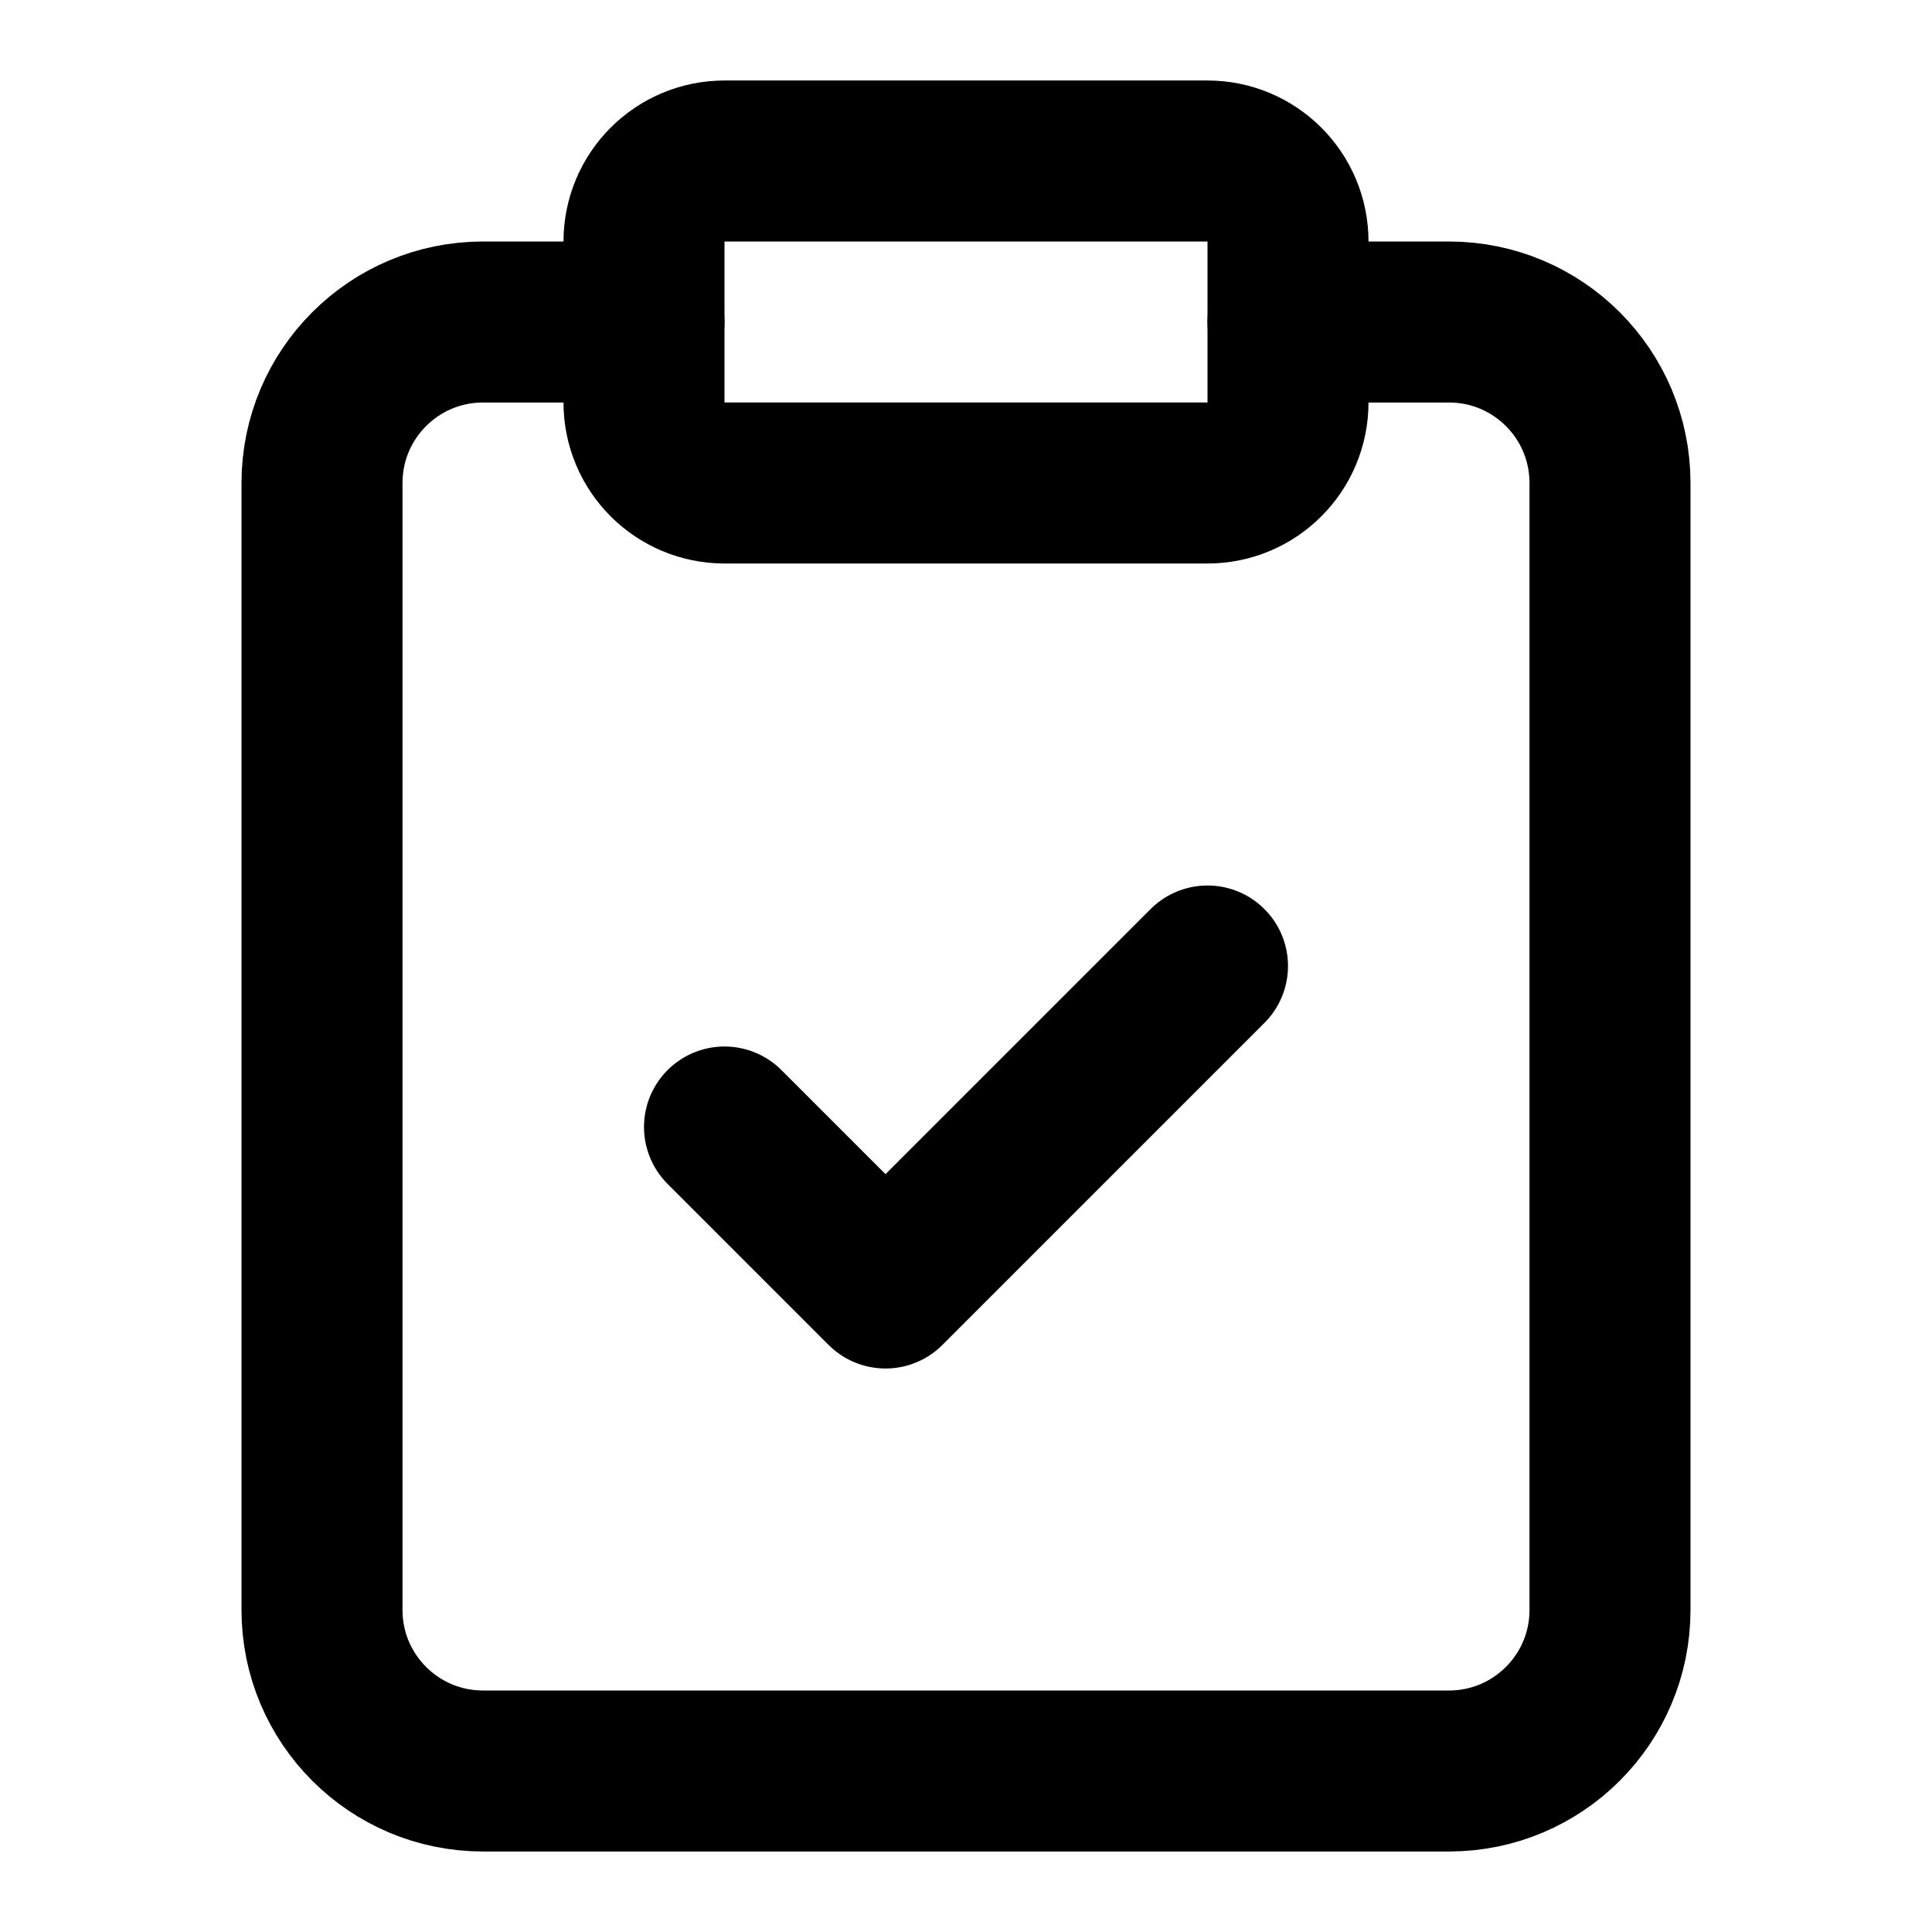
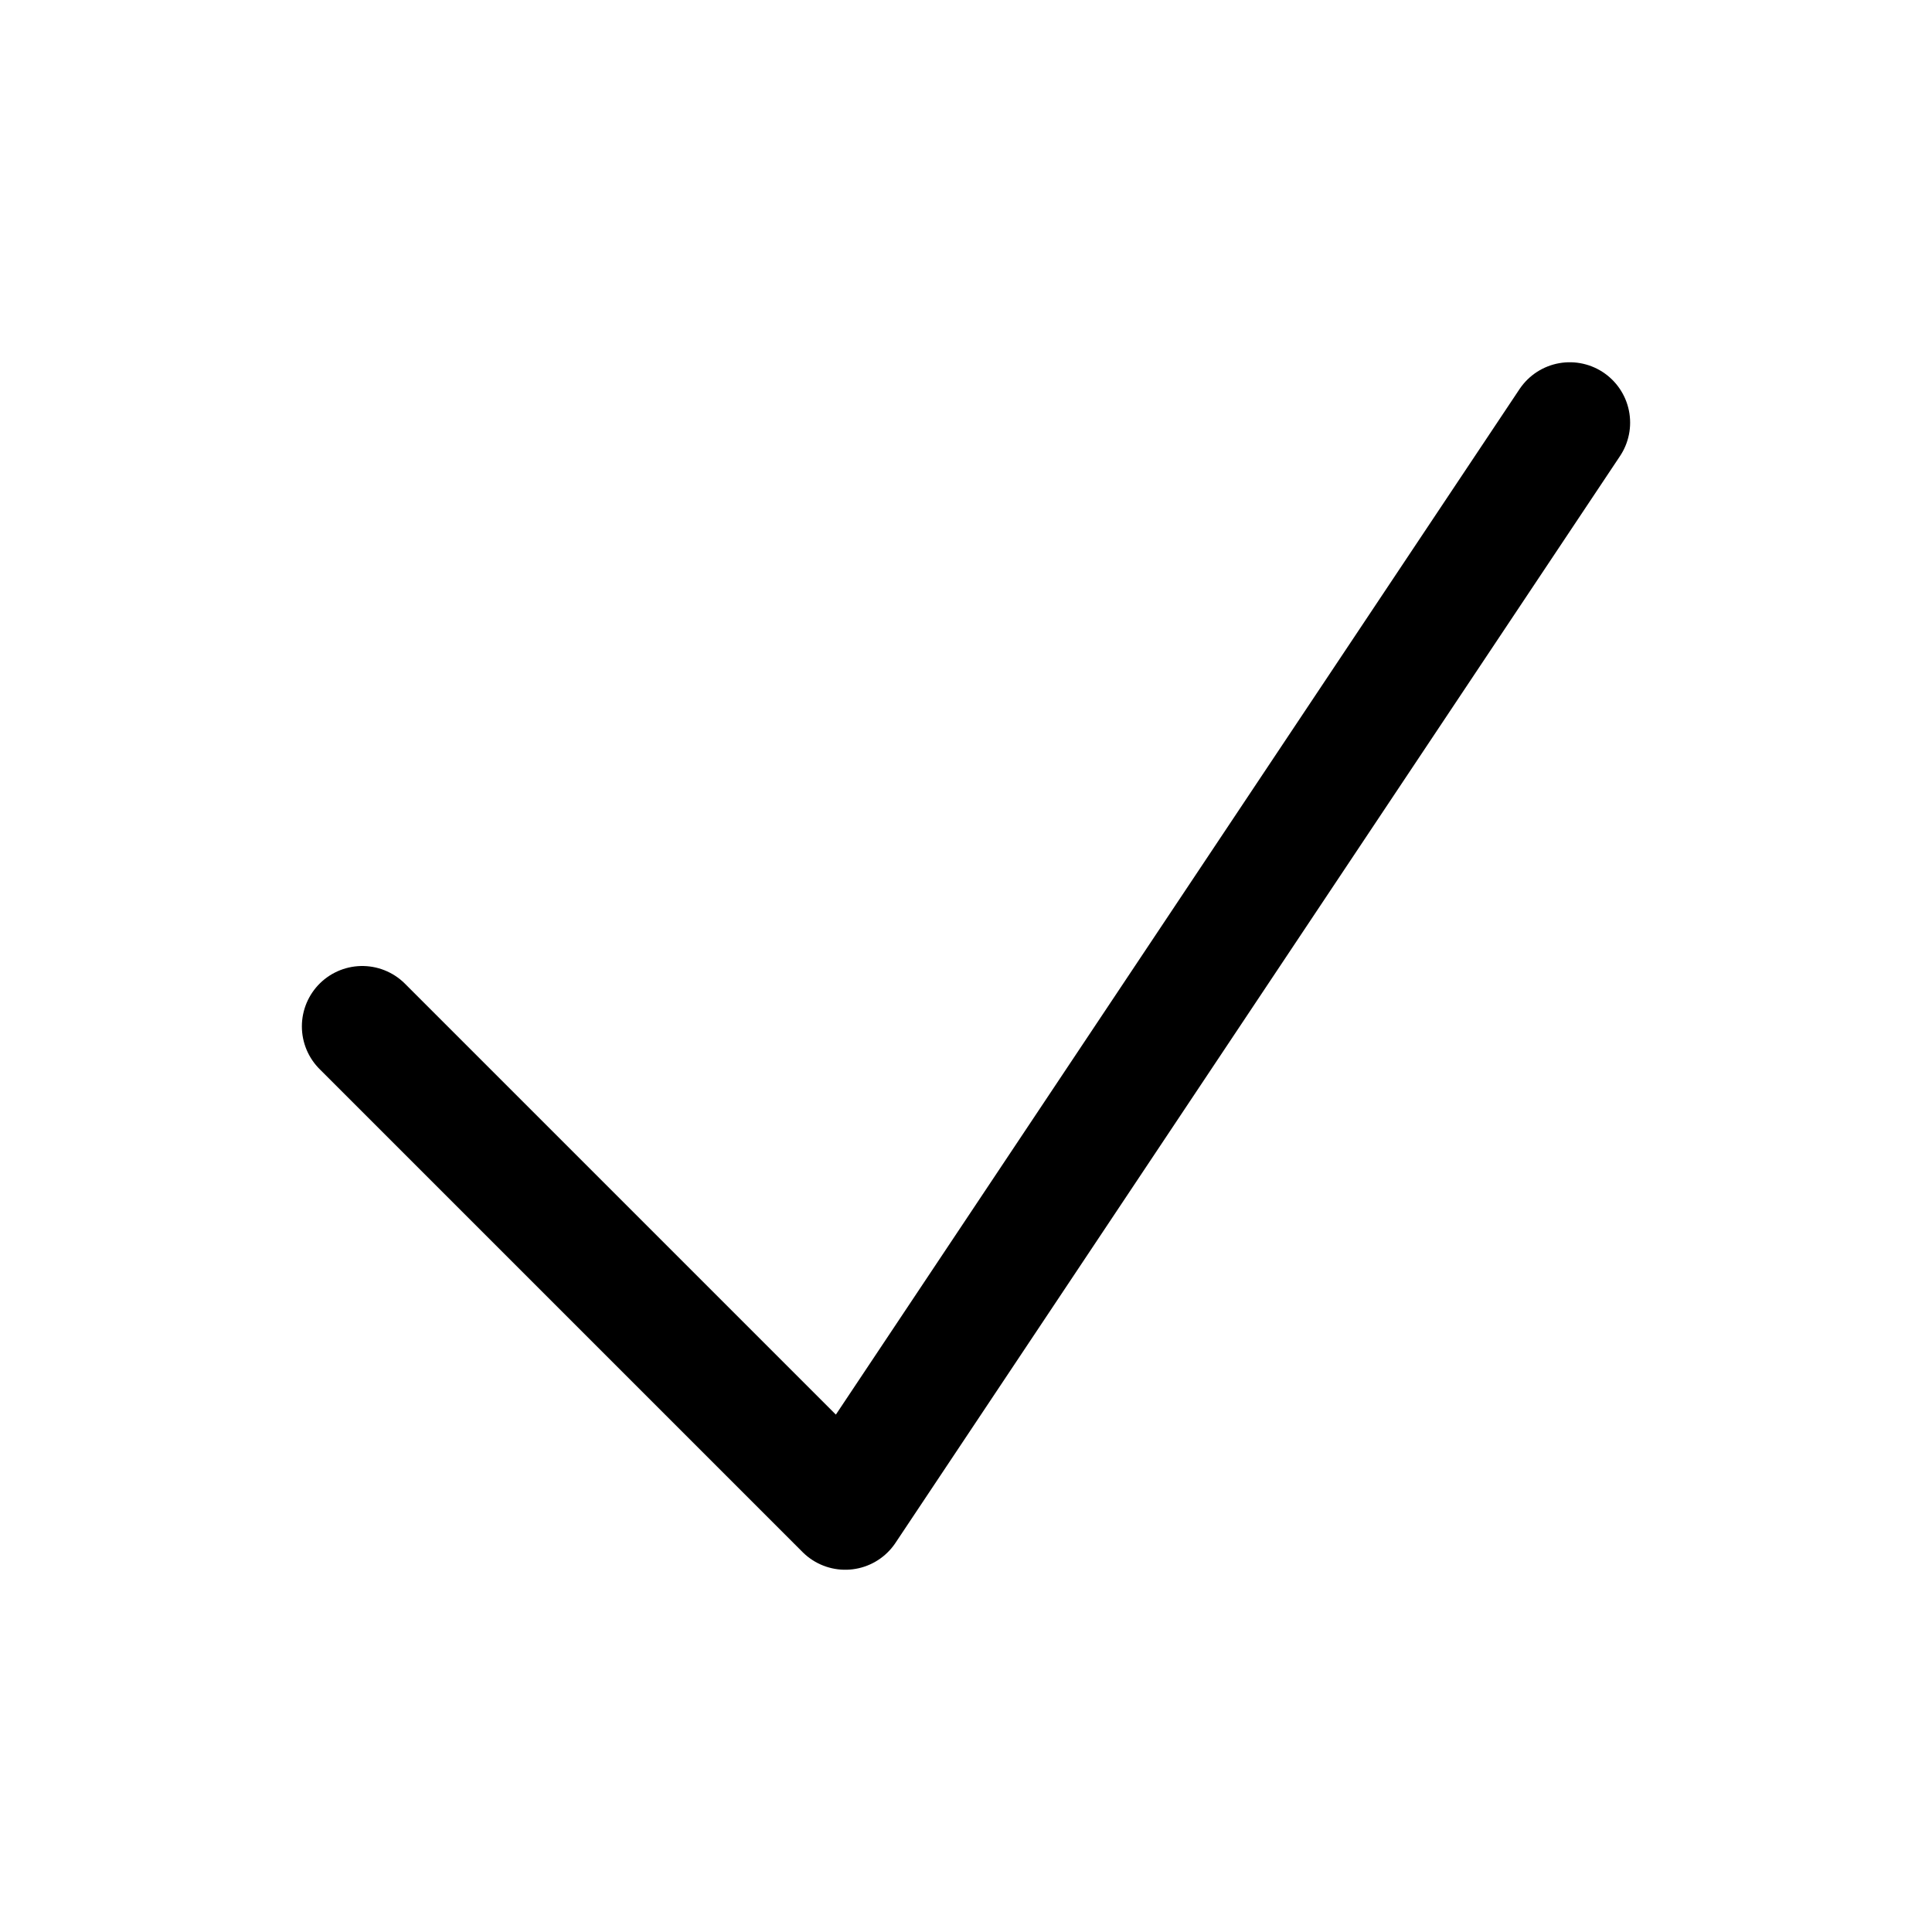
- <svg xmlns="http://www.w3.org/2000/svg" width="24" height="24" viewBox="0 0 24 24" fill="none" stroke="currentColor" stroke-width="2" stroke-linecap="round" stroke-linejoin="round" class="lucide lucide-clipboard-check">
-   <rect width="8" height="4" x="8" y="2" rx="1" ry="1" />
-   <path d="M16 4h2a2 2 0 0 1 2 2v14a2 2 0 0 1-2 2H6a2 2 0 0 1-2-2V6a2 2 0 0 1 2-2h2" />
-   <path d="m9 14 2 2 4-4" />
+ <svg xmlns="http://www.w3.org/2000/svg" fill="none" viewBox="0 0 24 24" stroke-width="1.5" stroke="currentColor" class="size-6">
+   <path stroke-linecap="round" stroke-linejoin="round" d="m4.5 12.75 6 6 9-13.5" />
</svg>
